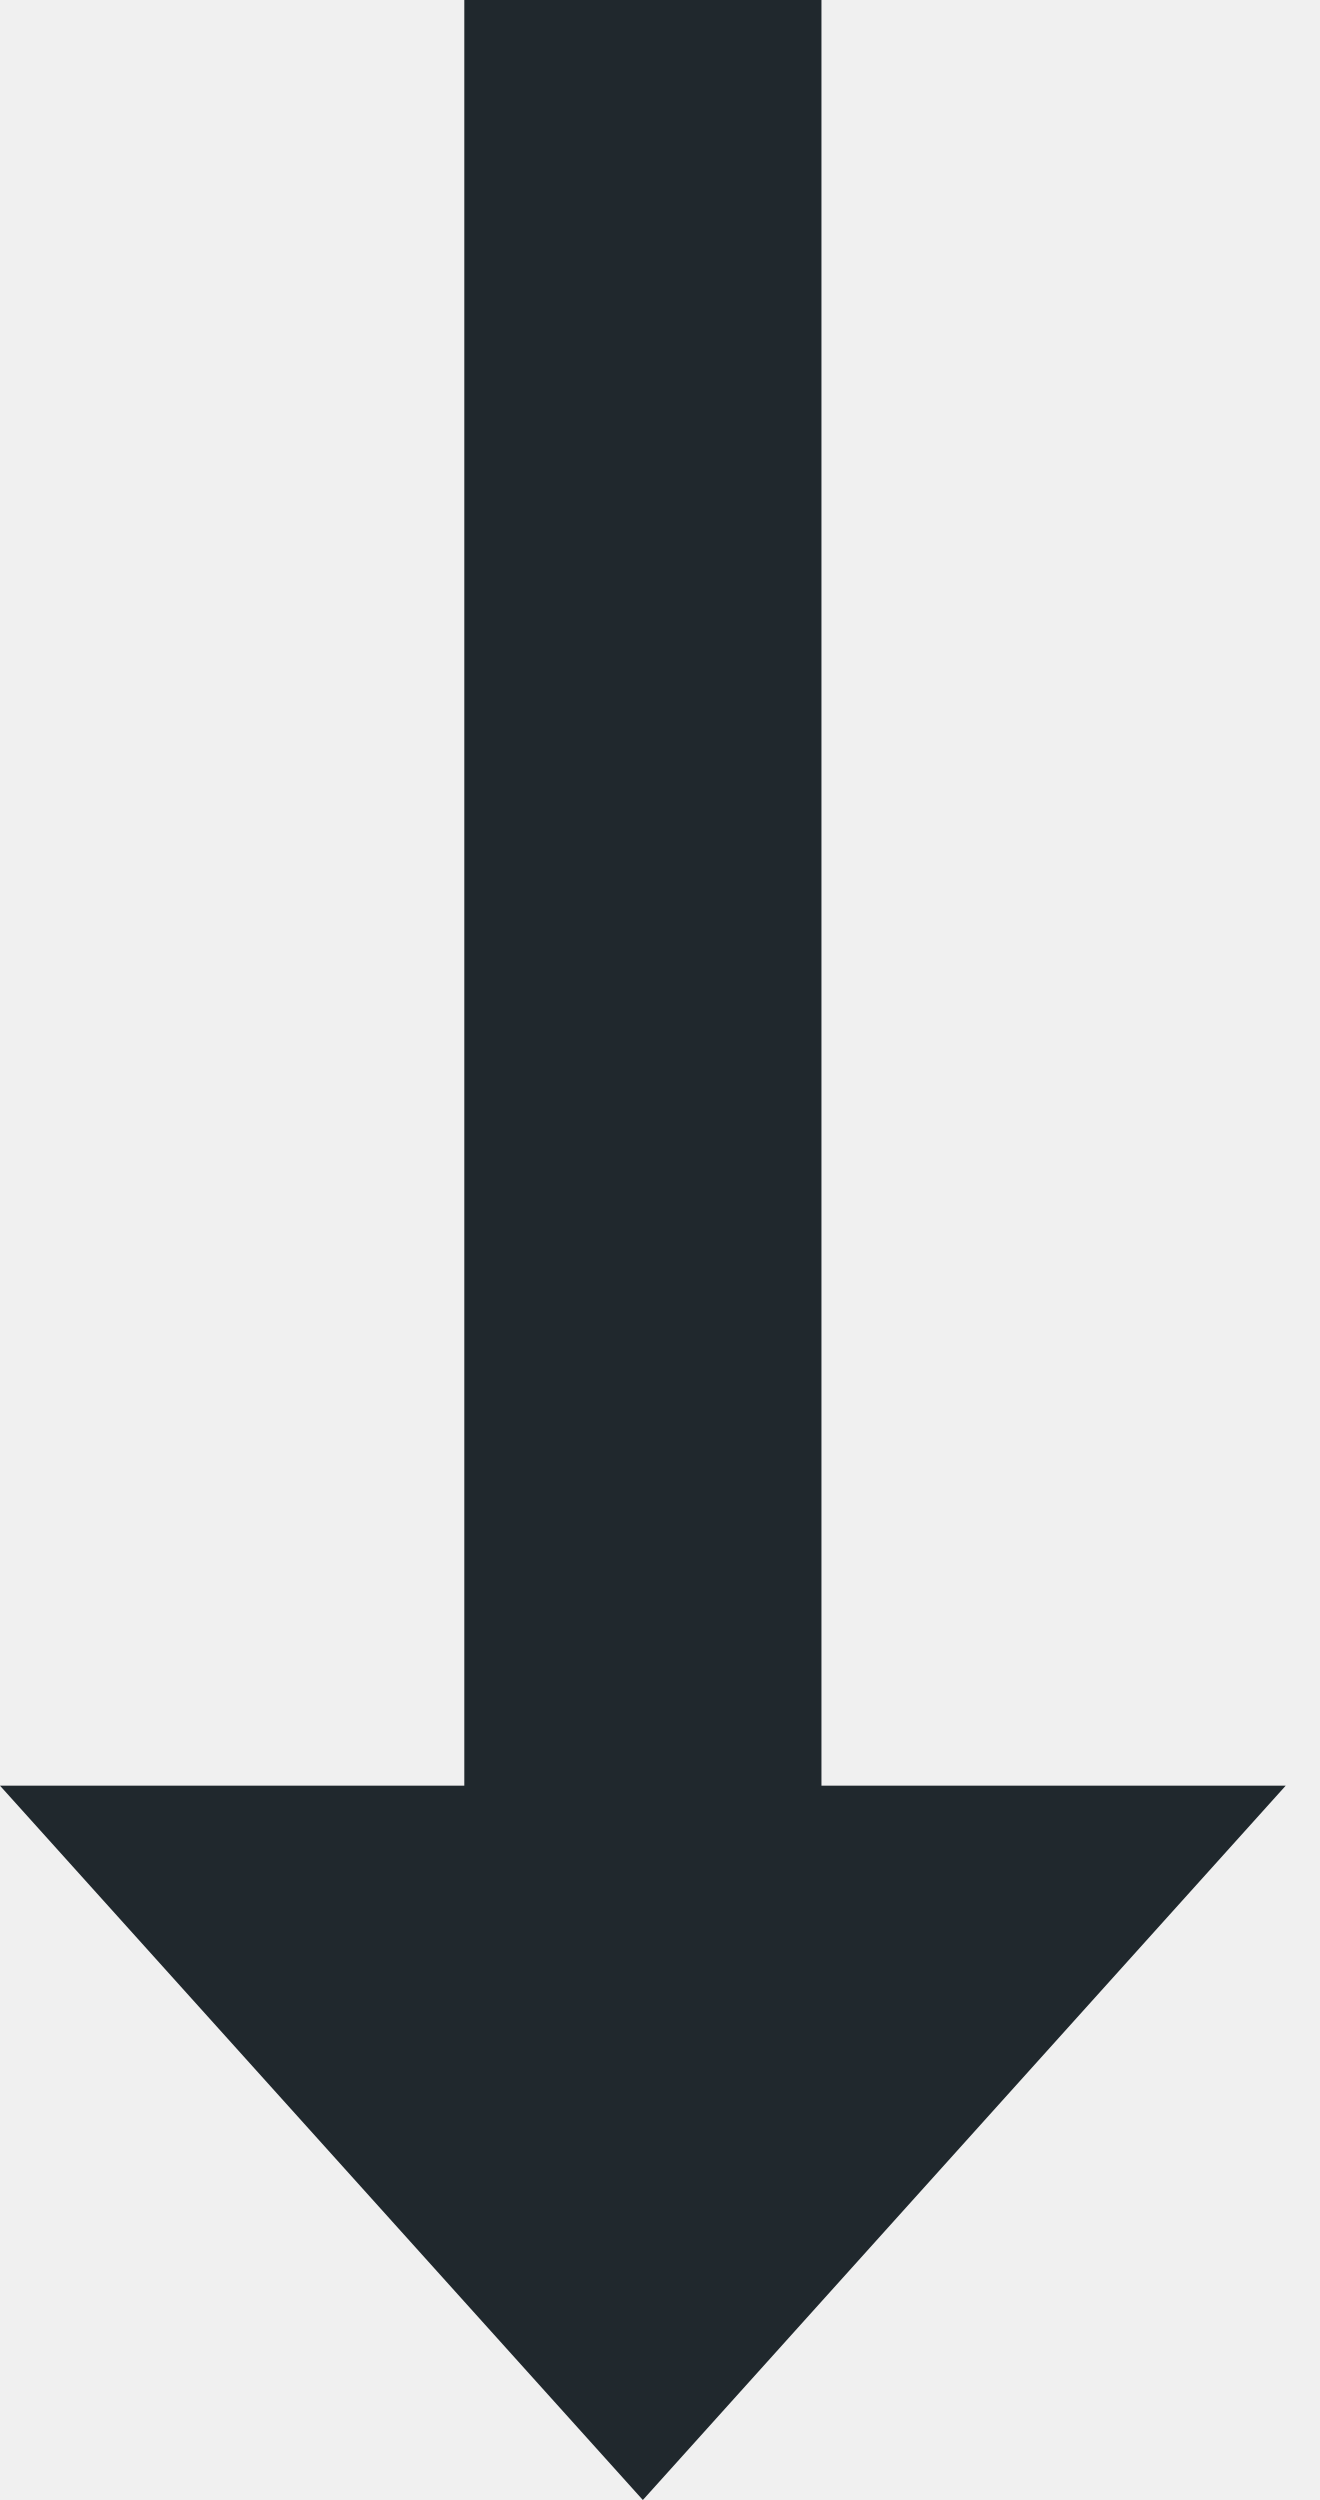
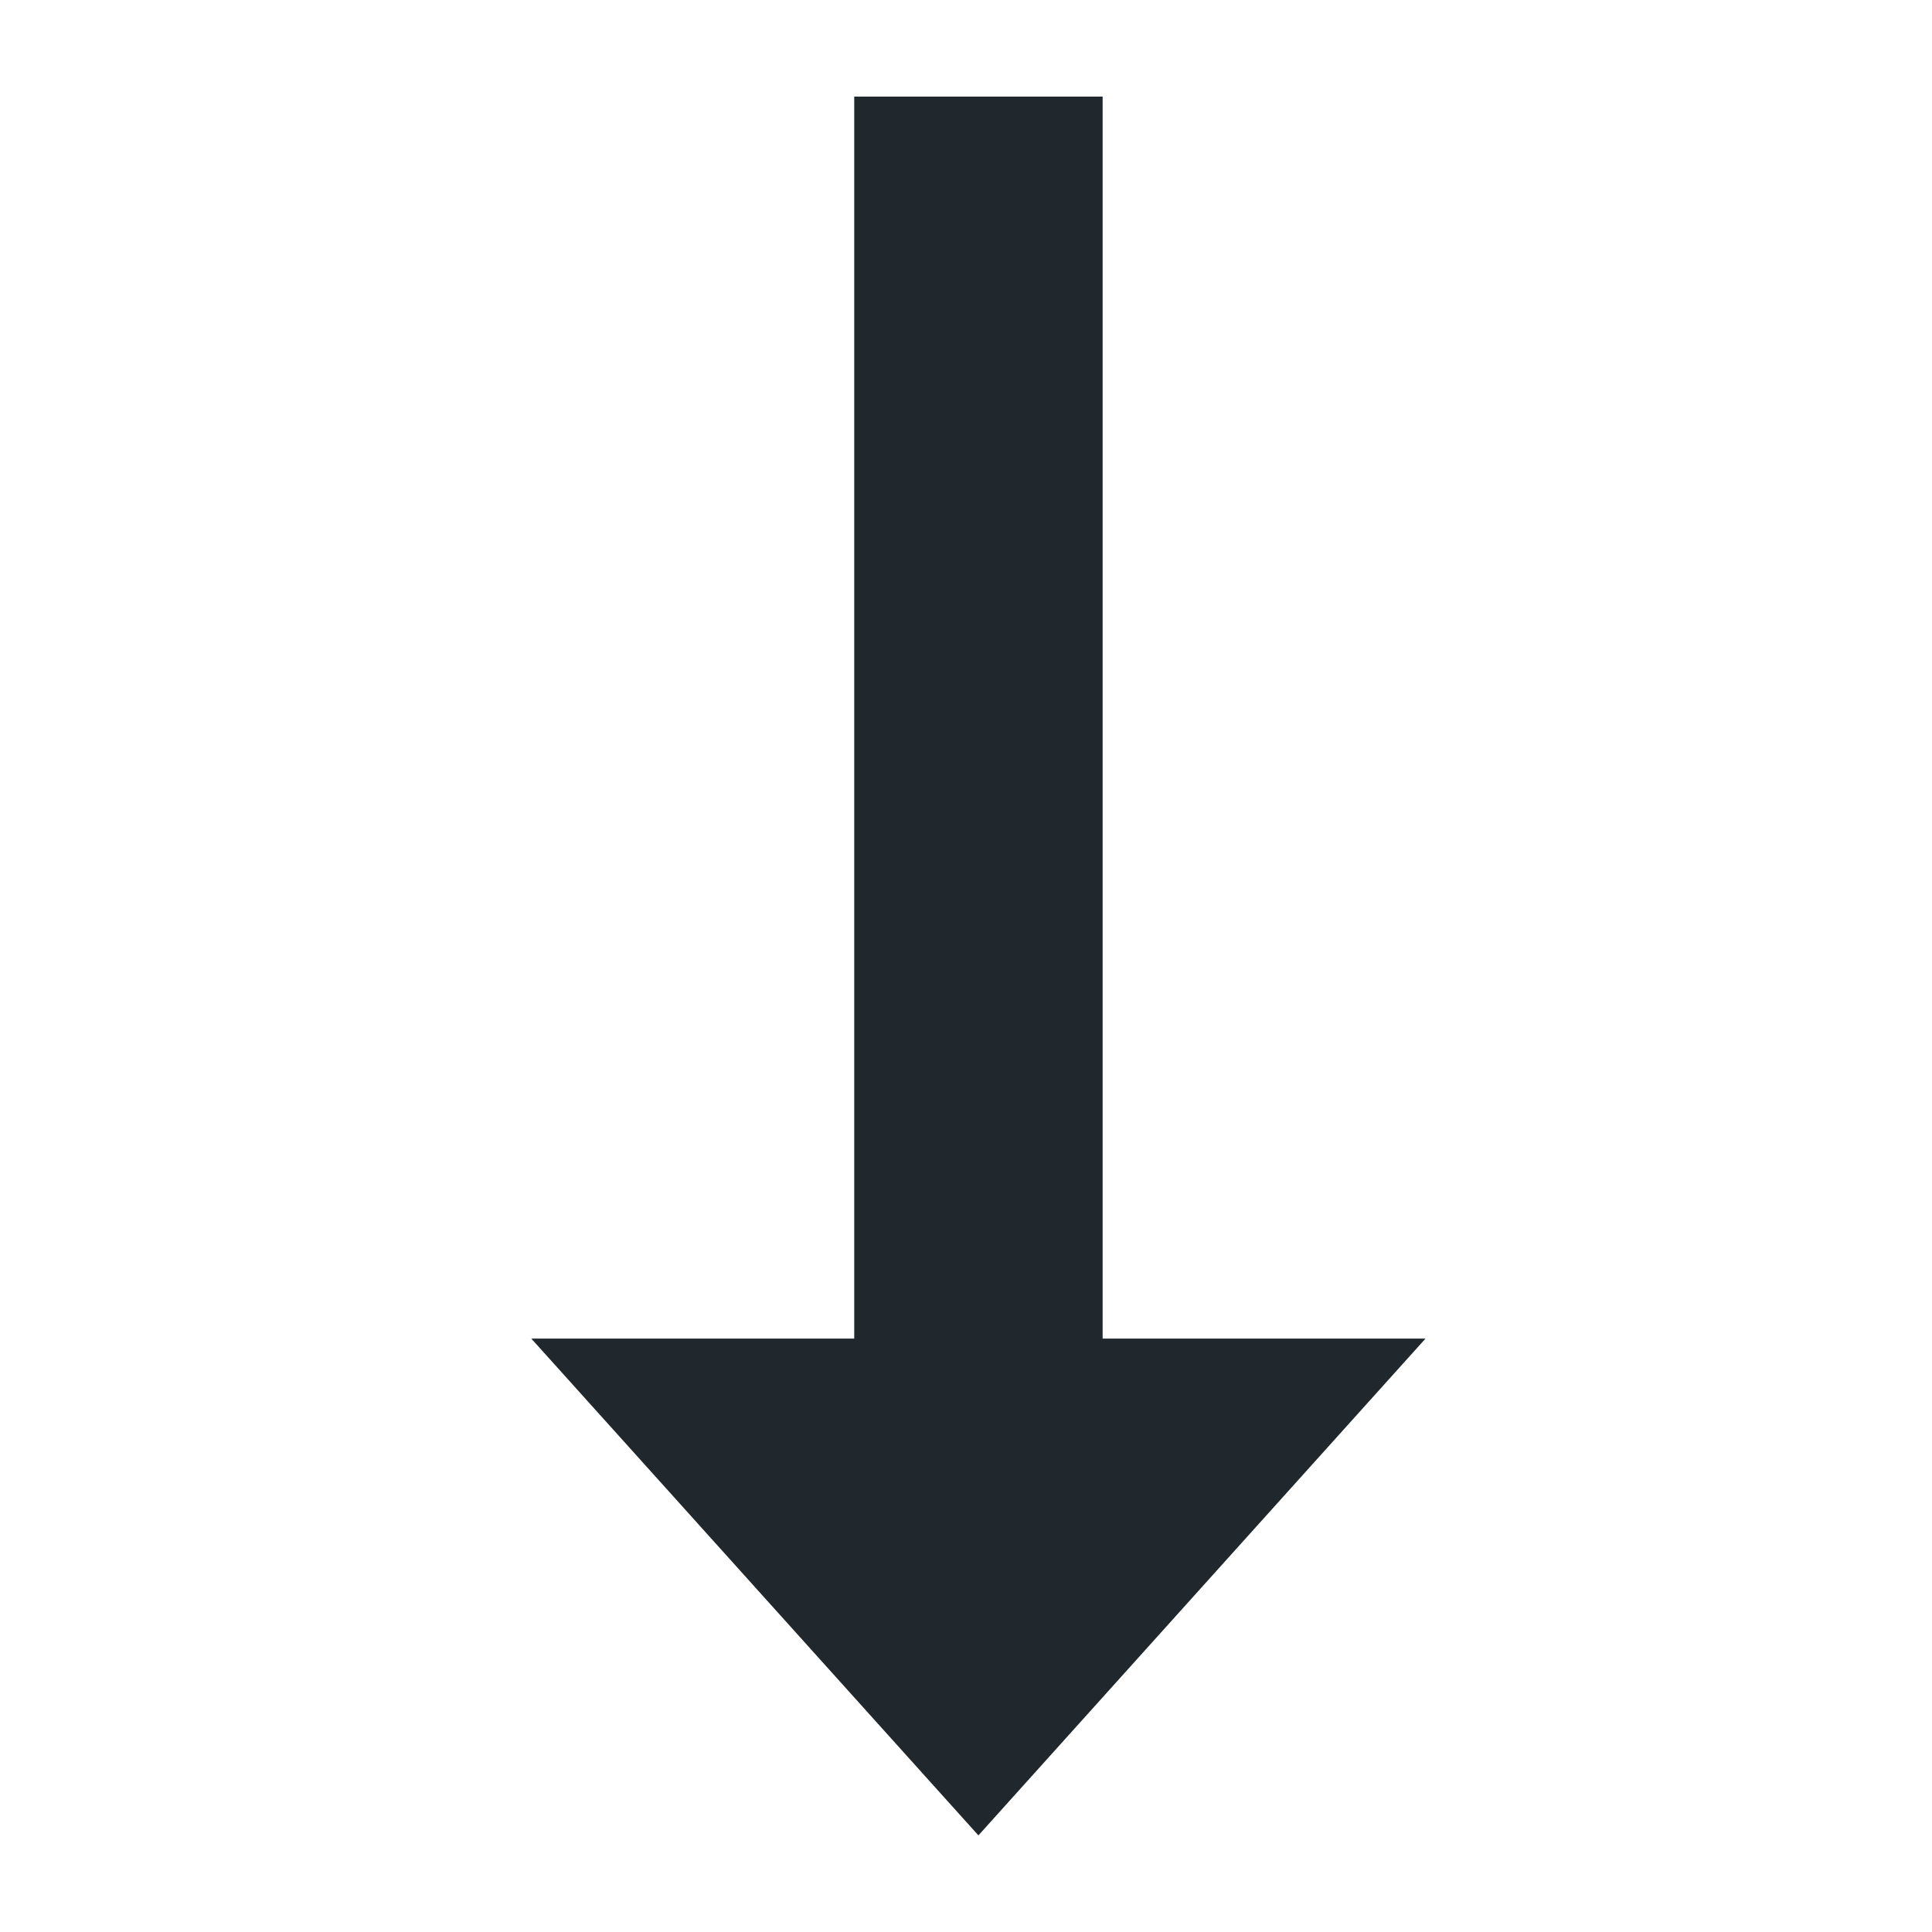
- <svg xmlns="http://www.w3.org/2000/svg" xmlns:xlink="http://www.w3.org/1999/xlink" width="19" height="36" viewBox="0 0 19 36" version="1.1">
-   <g id="Canvas" transform="translate(-6 -169)">
-     <g id="arrow-down">
-       <use xlink:href="#path0_fill" transform="translate(6 169)" fill="#20282D" />
-     </g>
+ <svg xmlns="http://www.w3.org/2000/svg" width="40" height="40" viewBox="0 0 40 40">
+   <g fill="none" fill-rule="evenodd">
+     <rect width="1440" height="4000" x="-250" y="-280" fill="#FFFFFF" />
+     <path fill="#20282D" d="M22.829,27.714 L22.829,2 L17.686,2 L17.686,27.714 L11,27.714 L20.257,38 L29.514,27.714 L22.829,27.714 Z" />
  </g>
-   <defs>
-     <path id="path0_fill" fill-rule="evenodd" d="M 11.829 0L 6.686 0L 6.686 25.714L 0 25.714L 9.257 36L 18.514 25.714L 11.829 25.714L 11.829 0Z" />
-   </defs>
</svg>
